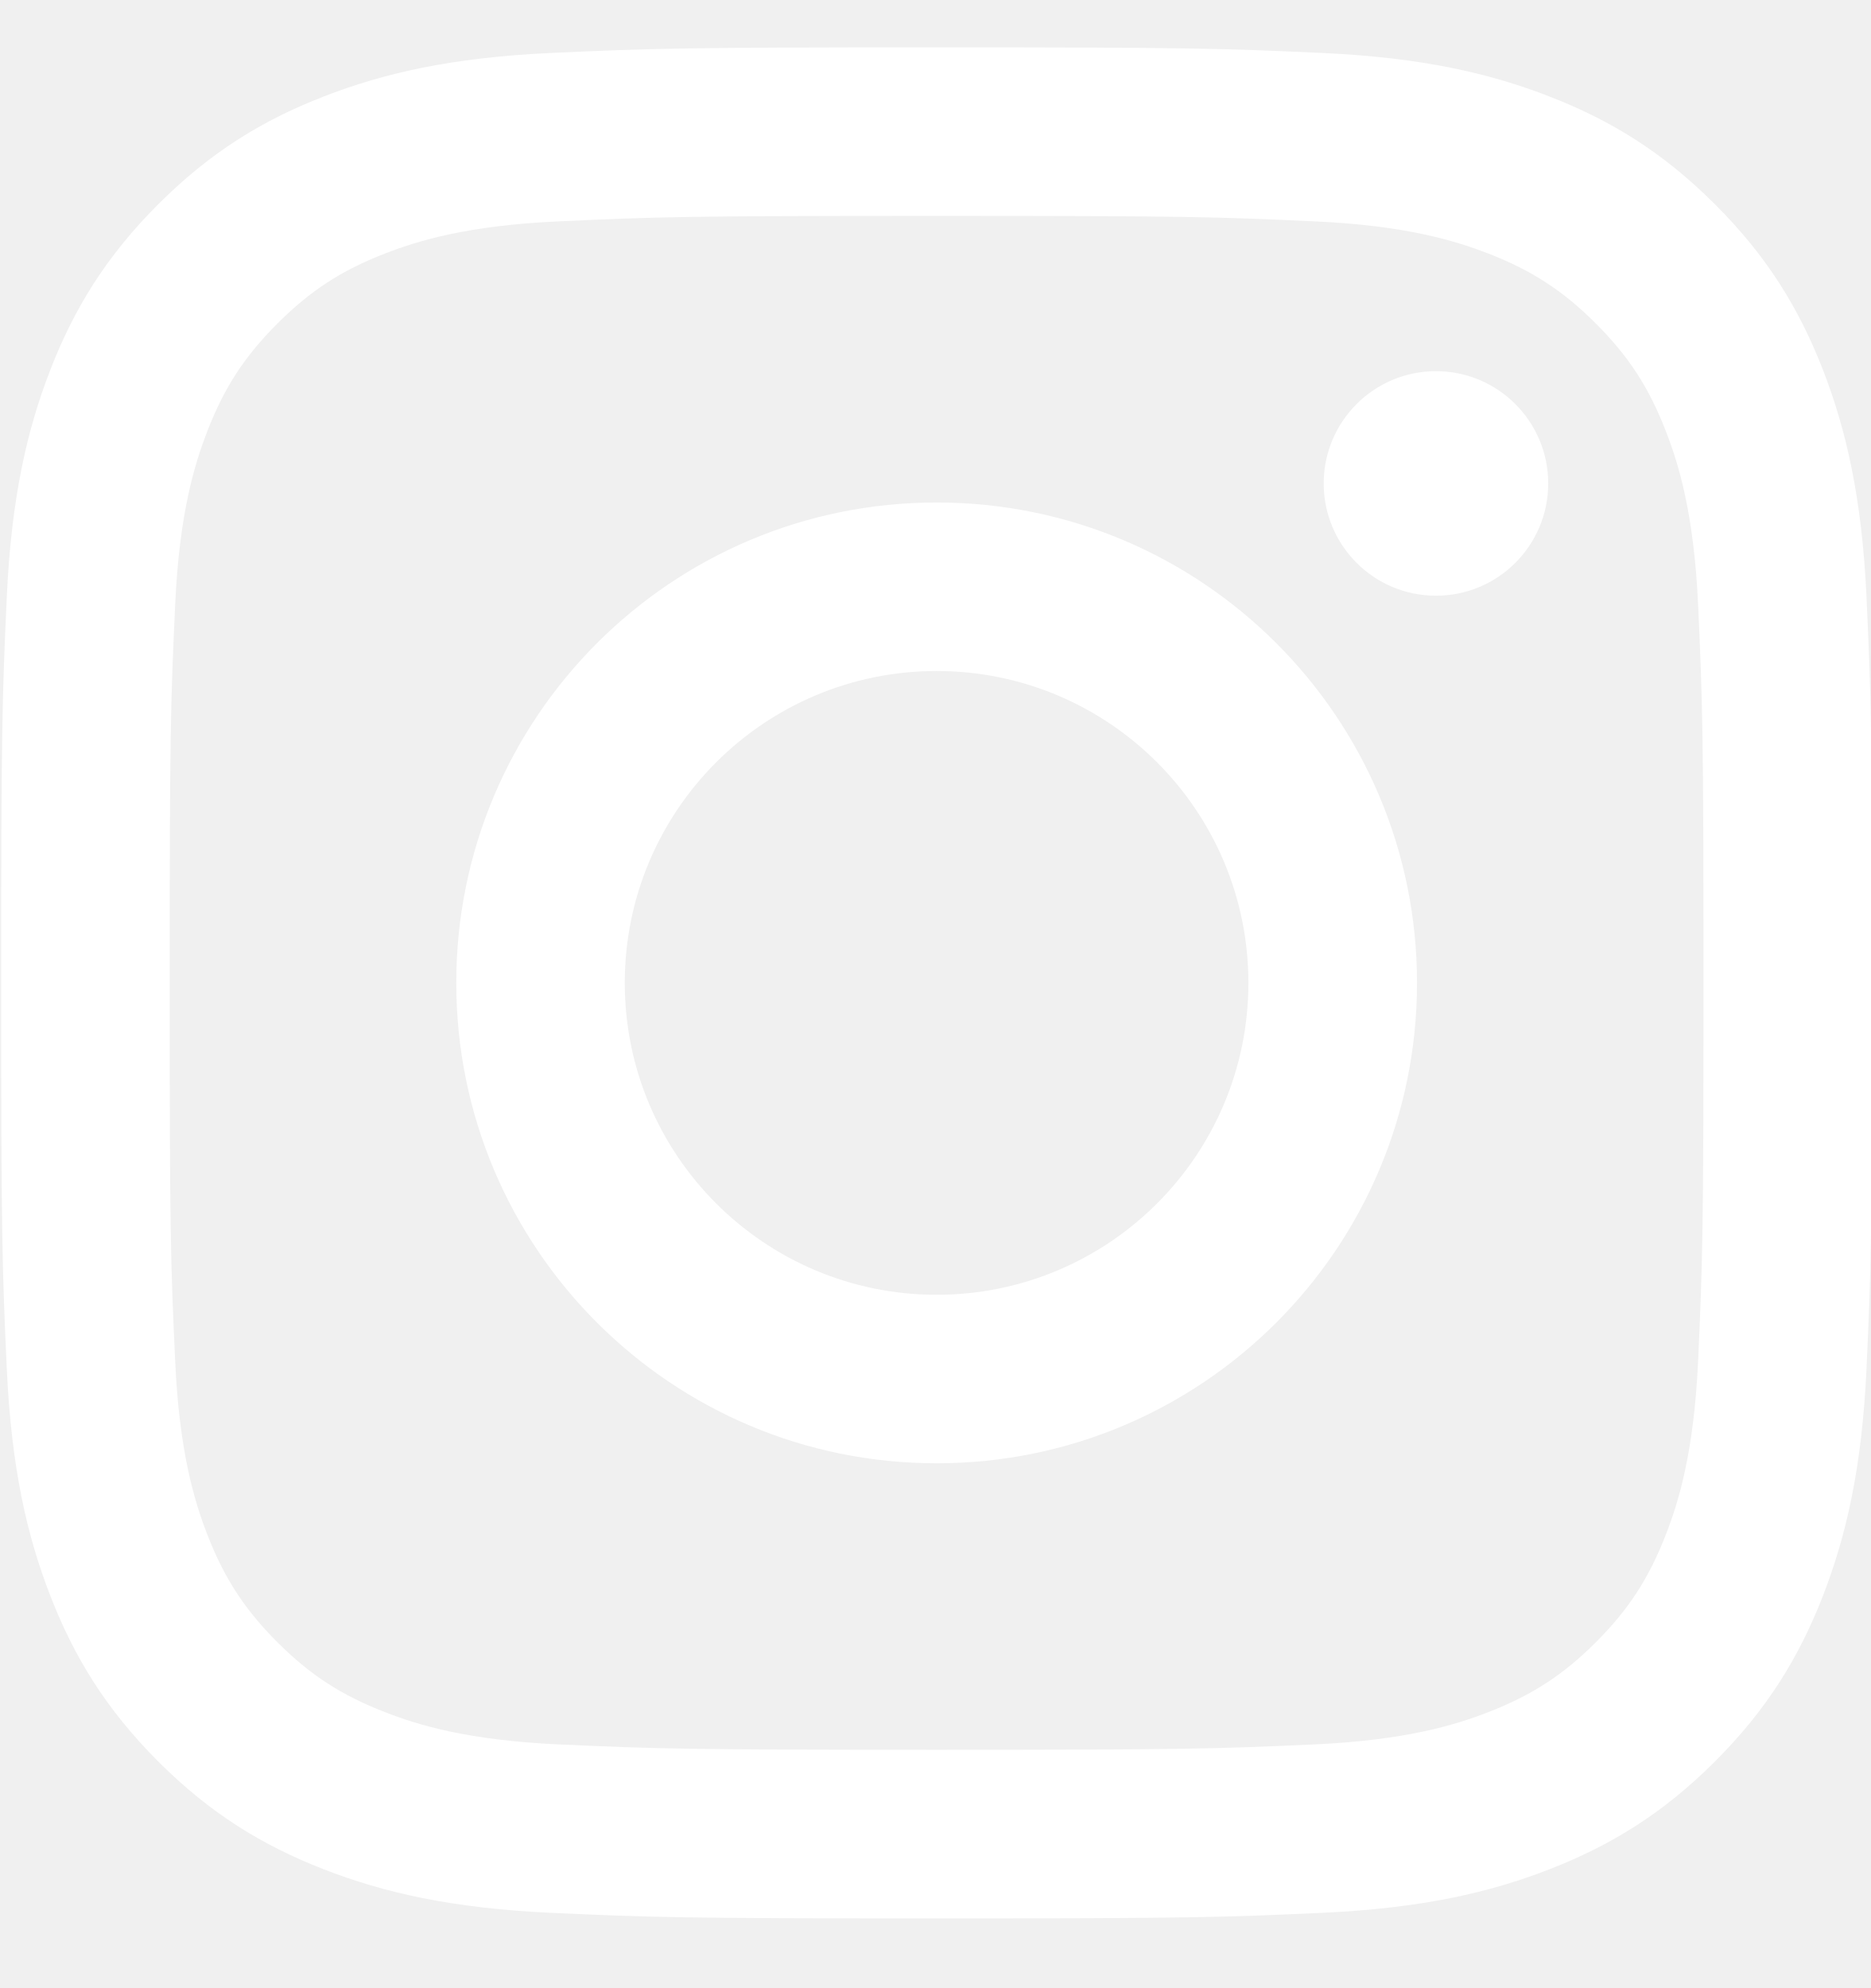
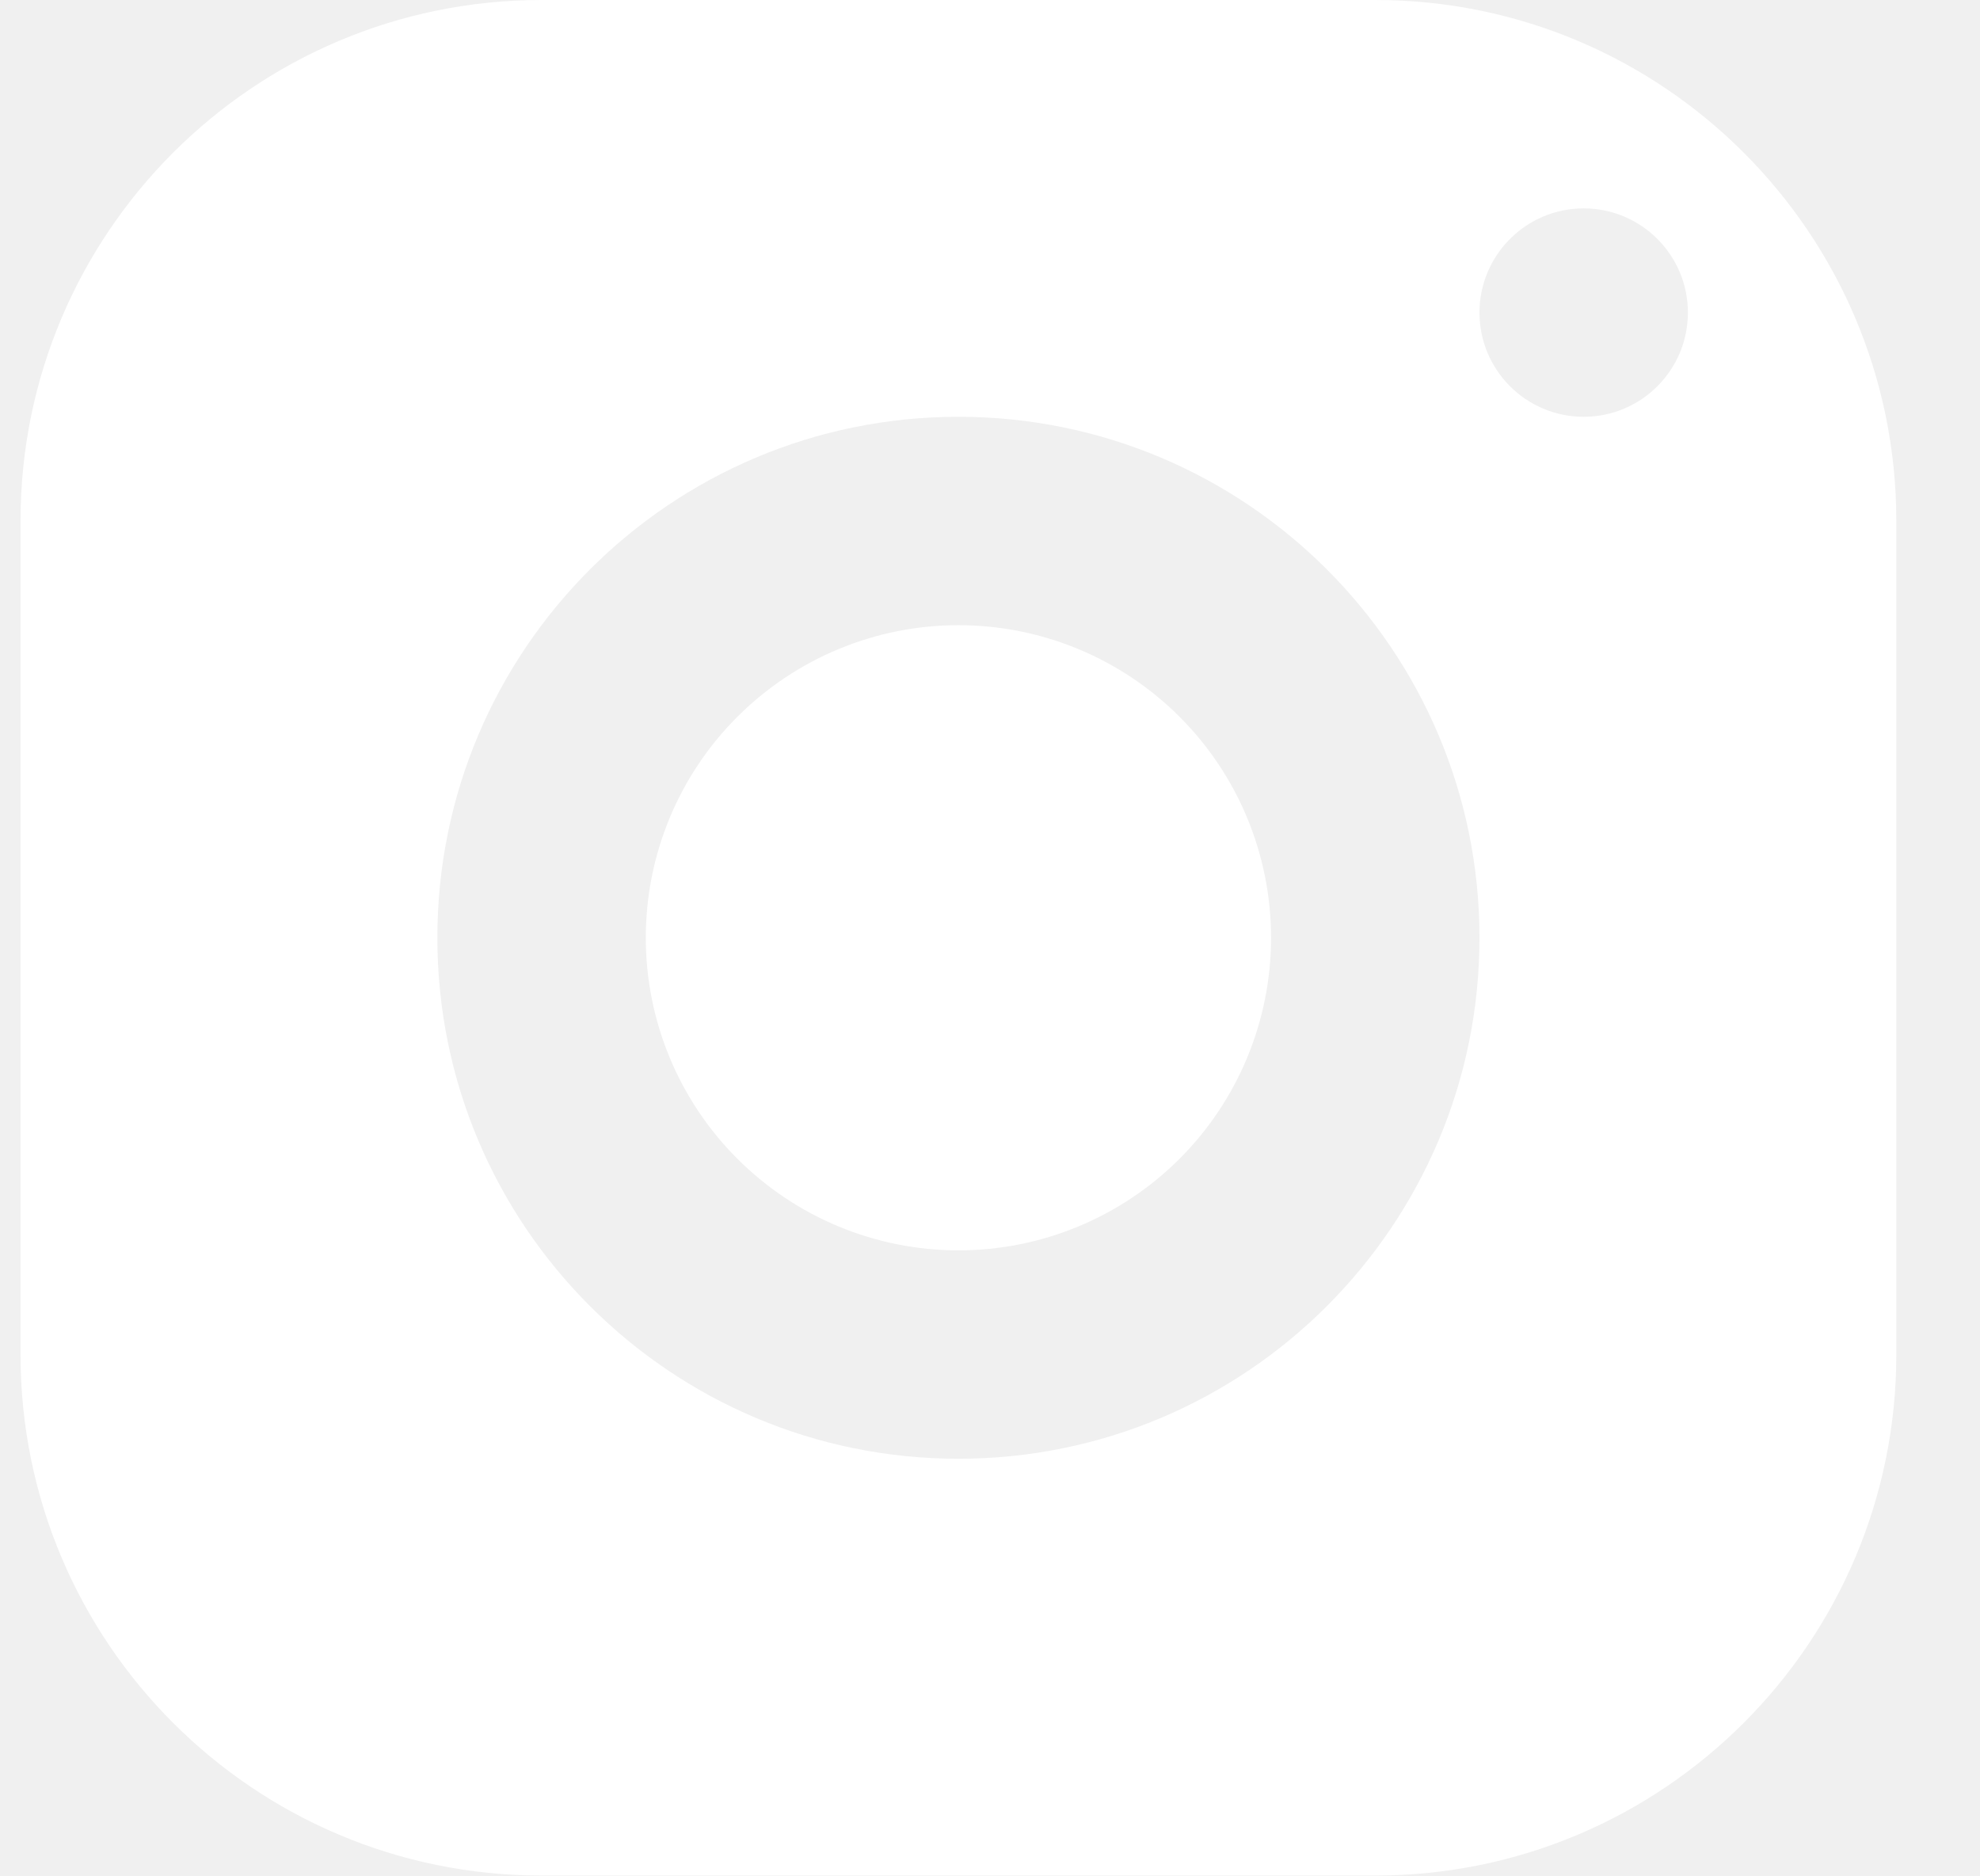
- <svg xmlns="http://www.w3.org/2000/svg" width="16" height="17" viewBox="0 0 16 17" fill="none">
-   <g clip-path="url(#clip0_509_256)">
-     <path d="M8.01 1.846C10.146 1.846 10.399 1.854 11.242 1.893C12.022 1.928 12.446 2.059 12.728 2.168C13.101 2.313 13.368 2.487 13.648 2.767C13.928 3.047 14.101 3.313 14.246 3.687C14.356 3.969 14.486 4.392 14.522 5.172C14.56 6.016 14.568 6.269 14.568 8.405C14.568 10.541 14.56 10.794 14.522 11.637C14.486 12.418 14.356 12.841 14.246 13.123C14.101 13.496 13.928 13.763 13.648 14.043C13.368 14.323 13.101 14.496 12.728 14.641C12.446 14.751 12.022 14.881 11.242 14.917C10.399 14.955 10.146 14.963 8.01 14.963C5.874 14.963 5.621 14.955 4.777 14.917C3.997 14.881 3.573 14.751 3.292 14.641C2.918 14.496 2.652 14.323 2.372 14.043C2.092 13.763 1.918 13.496 1.773 13.123C1.664 12.841 1.533 12.418 1.498 11.637C1.459 10.794 1.451 10.541 1.451 8.405C1.451 6.269 1.459 6.016 1.498 5.172C1.533 4.392 1.664 3.969 1.773 3.687C1.918 3.313 2.092 3.047 2.372 2.767C2.652 2.487 2.918 2.313 3.292 2.168C3.573 2.059 3.997 1.928 4.777 1.893C5.621 1.854 5.874 1.846 8.01 1.846ZM8.01 0.405C5.837 0.405 5.565 0.414 4.711 0.453C3.86 0.492 3.278 0.627 2.769 0.825C2.243 1.029 1.797 1.303 1.352 1.748C0.908 2.192 0.634 2.638 0.43 3.164C0.232 3.673 0.097 4.255 0.058 5.106C0.019 5.96 0.01 6.232 0.01 8.405C0.01 10.578 0.019 10.85 0.058 11.703C0.097 12.555 0.232 13.136 0.43 13.645C0.634 14.171 0.908 14.617 1.352 15.062C1.797 15.507 2.243 15.78 2.769 15.985C3.278 16.183 3.86 16.318 4.711 16.357C5.565 16.396 5.837 16.405 8.01 16.405C10.182 16.405 10.455 16.396 11.308 16.357C12.16 16.318 12.741 16.183 13.25 15.985C13.776 15.78 14.222 15.507 14.667 15.062C15.112 14.617 15.385 14.171 15.59 13.645C15.787 13.136 15.923 12.555 15.962 11.703C16.001 10.85 16.01 10.578 16.01 8.405C16.01 6.232 16.001 5.96 15.962 5.106C15.923 4.255 15.787 3.673 15.59 3.164C15.385 2.638 15.112 2.192 14.667 1.748C14.222 1.303 13.776 1.029 13.25 0.825C12.741 0.627 12.16 0.492 11.308 0.453C10.455 0.414 10.182 0.405 8.01 0.405ZM8.01 4.297C5.741 4.297 3.902 6.136 3.902 8.405C3.902 10.674 5.741 12.513 8.01 12.513C10.279 12.513 12.118 10.674 12.118 8.405C12.118 6.136 10.279 4.297 8.01 4.297ZM8.01 11.072C6.537 11.072 5.343 9.878 5.343 8.405C5.343 6.932 6.537 5.738 8.01 5.738C9.482 5.738 10.676 6.932 10.676 8.405C10.676 9.878 9.482 11.072 8.01 11.072ZM13.24 4.134C13.24 4.665 12.81 5.094 12.28 5.094C11.75 5.094 11.32 4.665 11.32 4.134C11.32 3.604 11.75 3.174 12.28 3.174C12.81 3.174 13.24 3.604 13.24 4.134Z" fill="white" />
-   </g>
-   <defs>
-     <clipPath id="clip0_509_256">
-       <rect width="16" height="16" fill="white" transform="translate(0.00976562 0.404785)" />
-     </clipPath>
-   </defs>
+ <svg xmlns="http://www.w3.org/2000/svg" width="19" height="18" viewBox="0 0 19 18" fill="none">
+   <path d="M5.197 0C2.436 0 0.197 2.239 0.197 5V13C0.197 15.761 2.436 18 5.197 18H13.197C15.958 18 18.197 15.761 18.197 13V5C18.197 2.239 15.958 0 13.197 0H5.197ZM15.197 2C15.749 2 16.197 2.448 16.197 3C16.197 3.552 15.749 4 15.197 4C14.645 4 14.197 3.552 14.197 3C14.197 2.448 14.645 2 15.197 2ZM9.197 4C11.958 4 14.197 6.239 14.197 9C14.197 11.761 11.958 14 9.197 14C6.436 14 4.197 11.761 4.197 9C4.197 6.239 6.436 4 9.197 4ZM9.197 6C8.402 6 7.639 6.316 7.076 6.879C6.513 7.441 6.197 8.204 6.197 9C6.197 9.796 6.513 10.559 7.076 11.121C7.639 11.684 8.402 12 9.197 12C9.993 12 10.756 11.684 11.319 11.121C11.881 10.559 12.197 9.796 12.197 9C12.197 8.204 11.881 7.441 11.319 6.879C10.756 6.316 9.993 6 9.197 6Z" fill="white" />
</svg>
